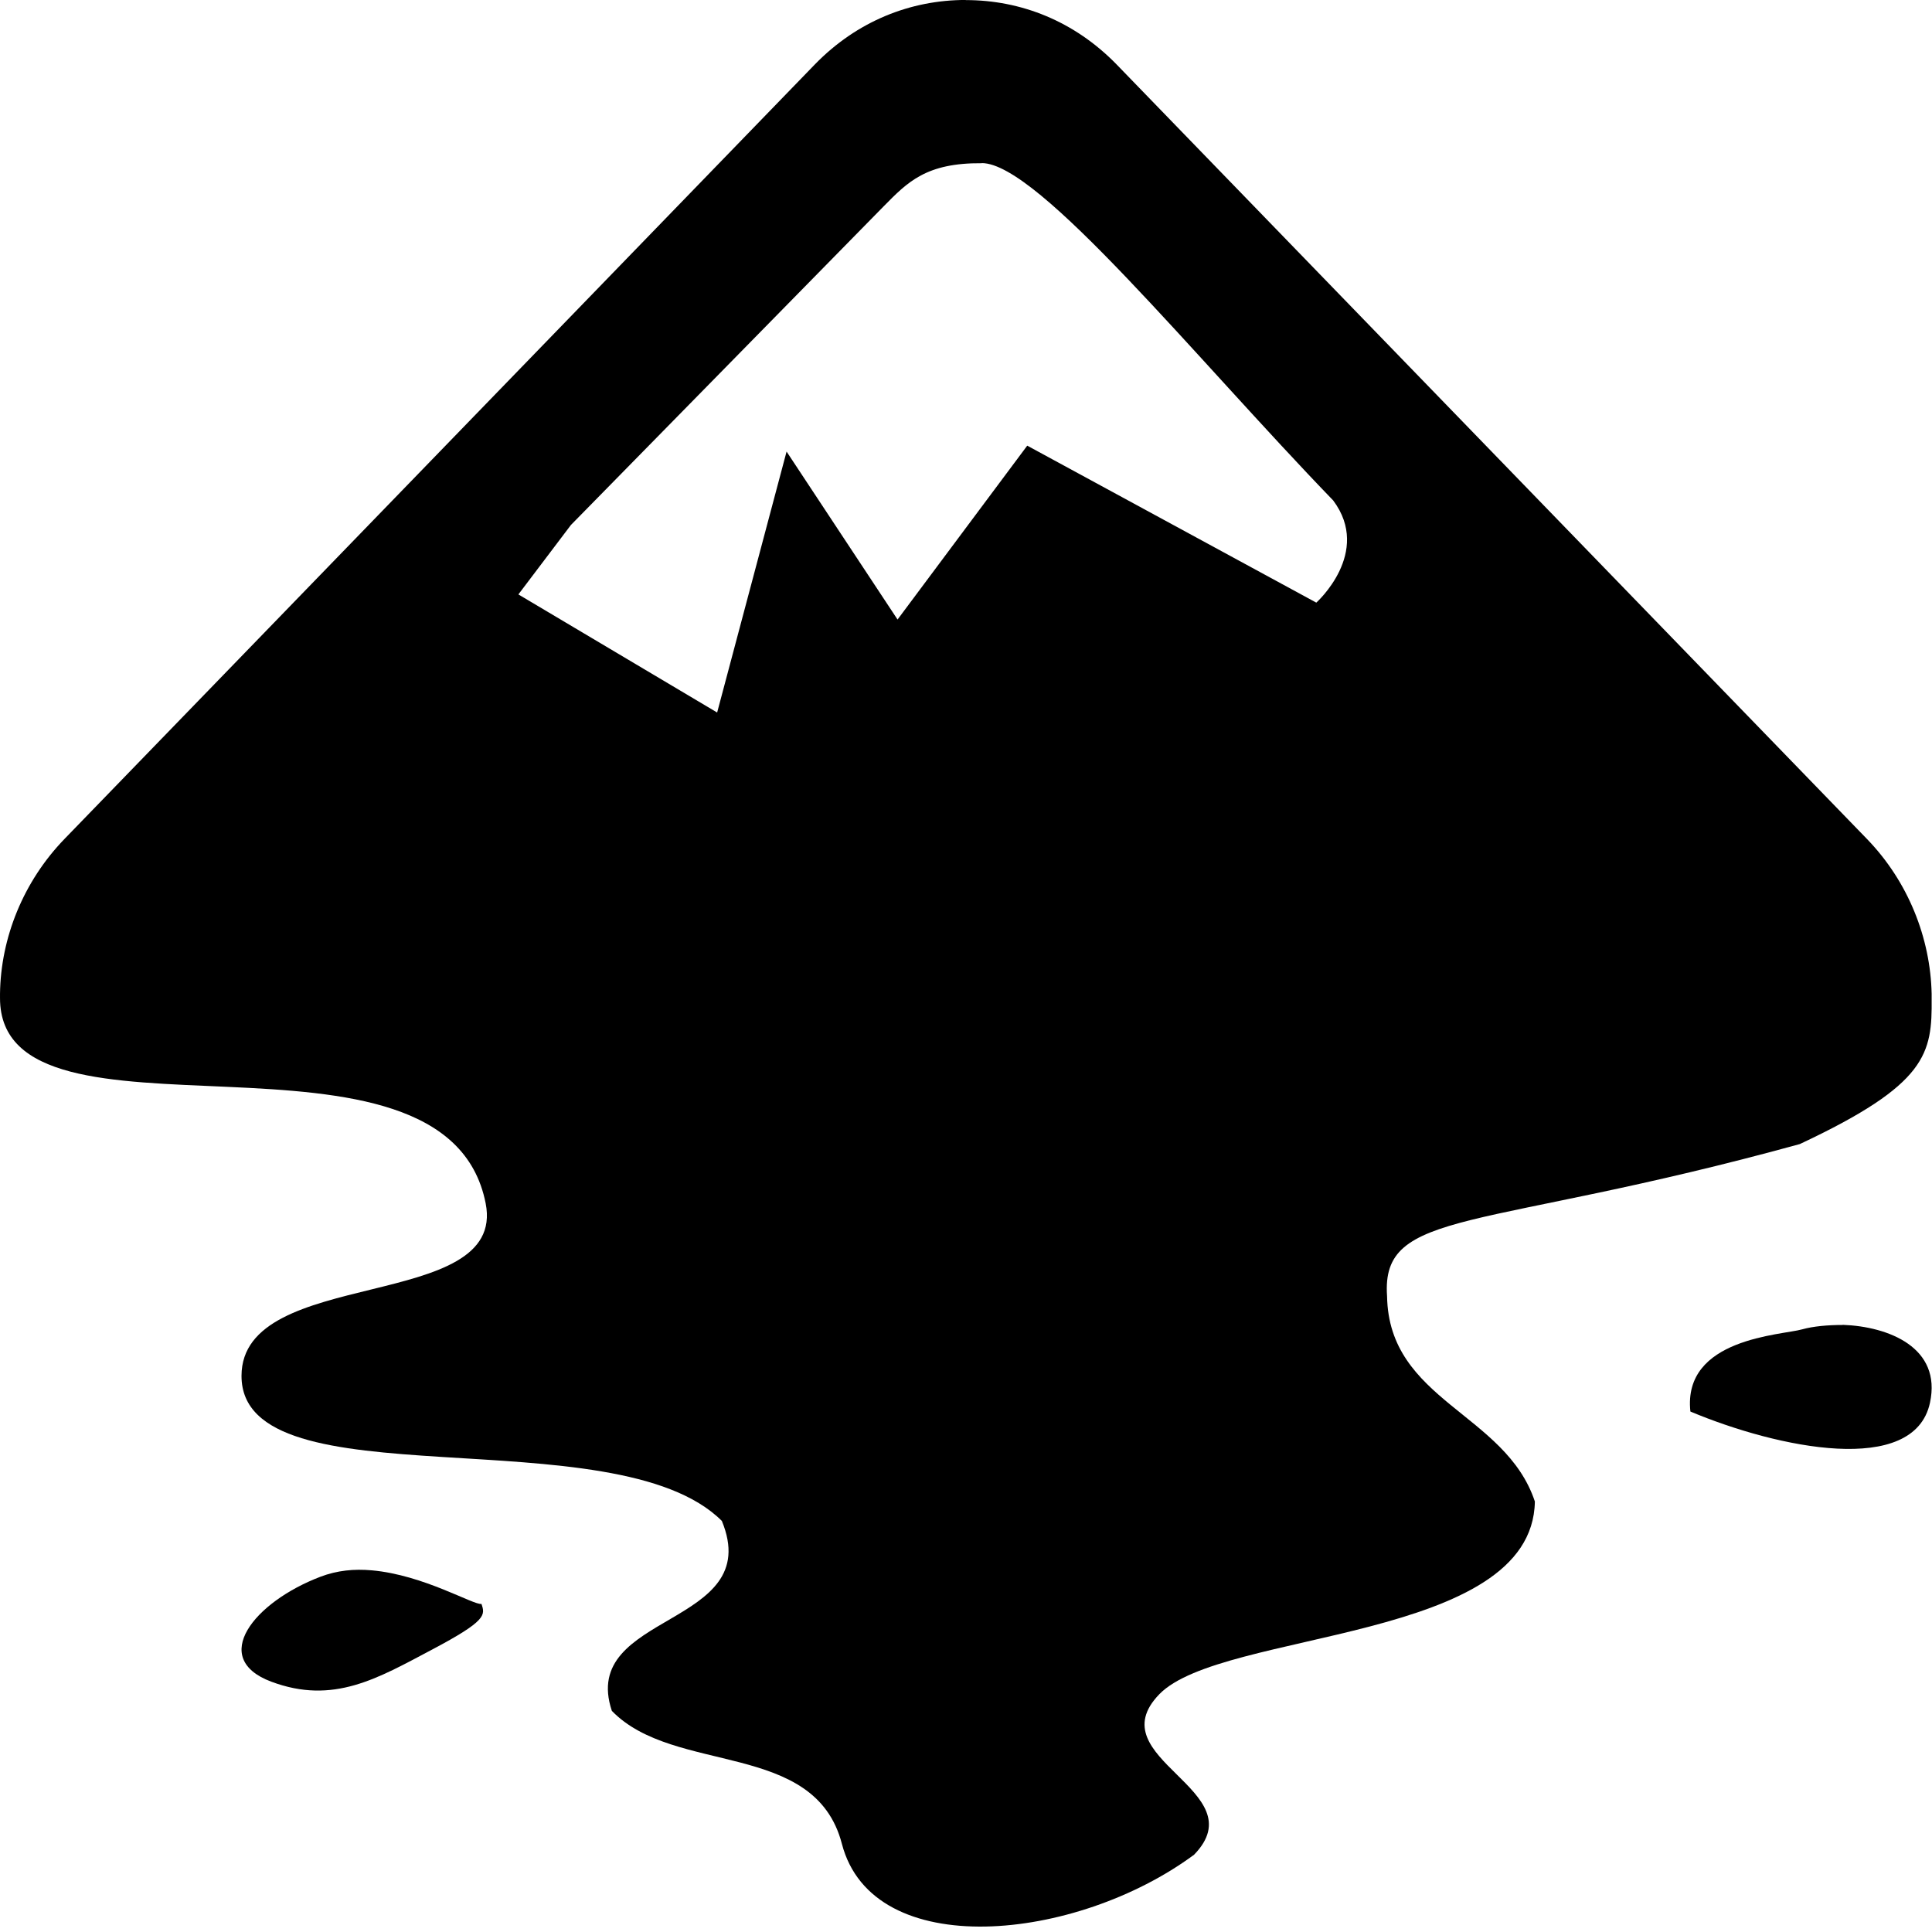
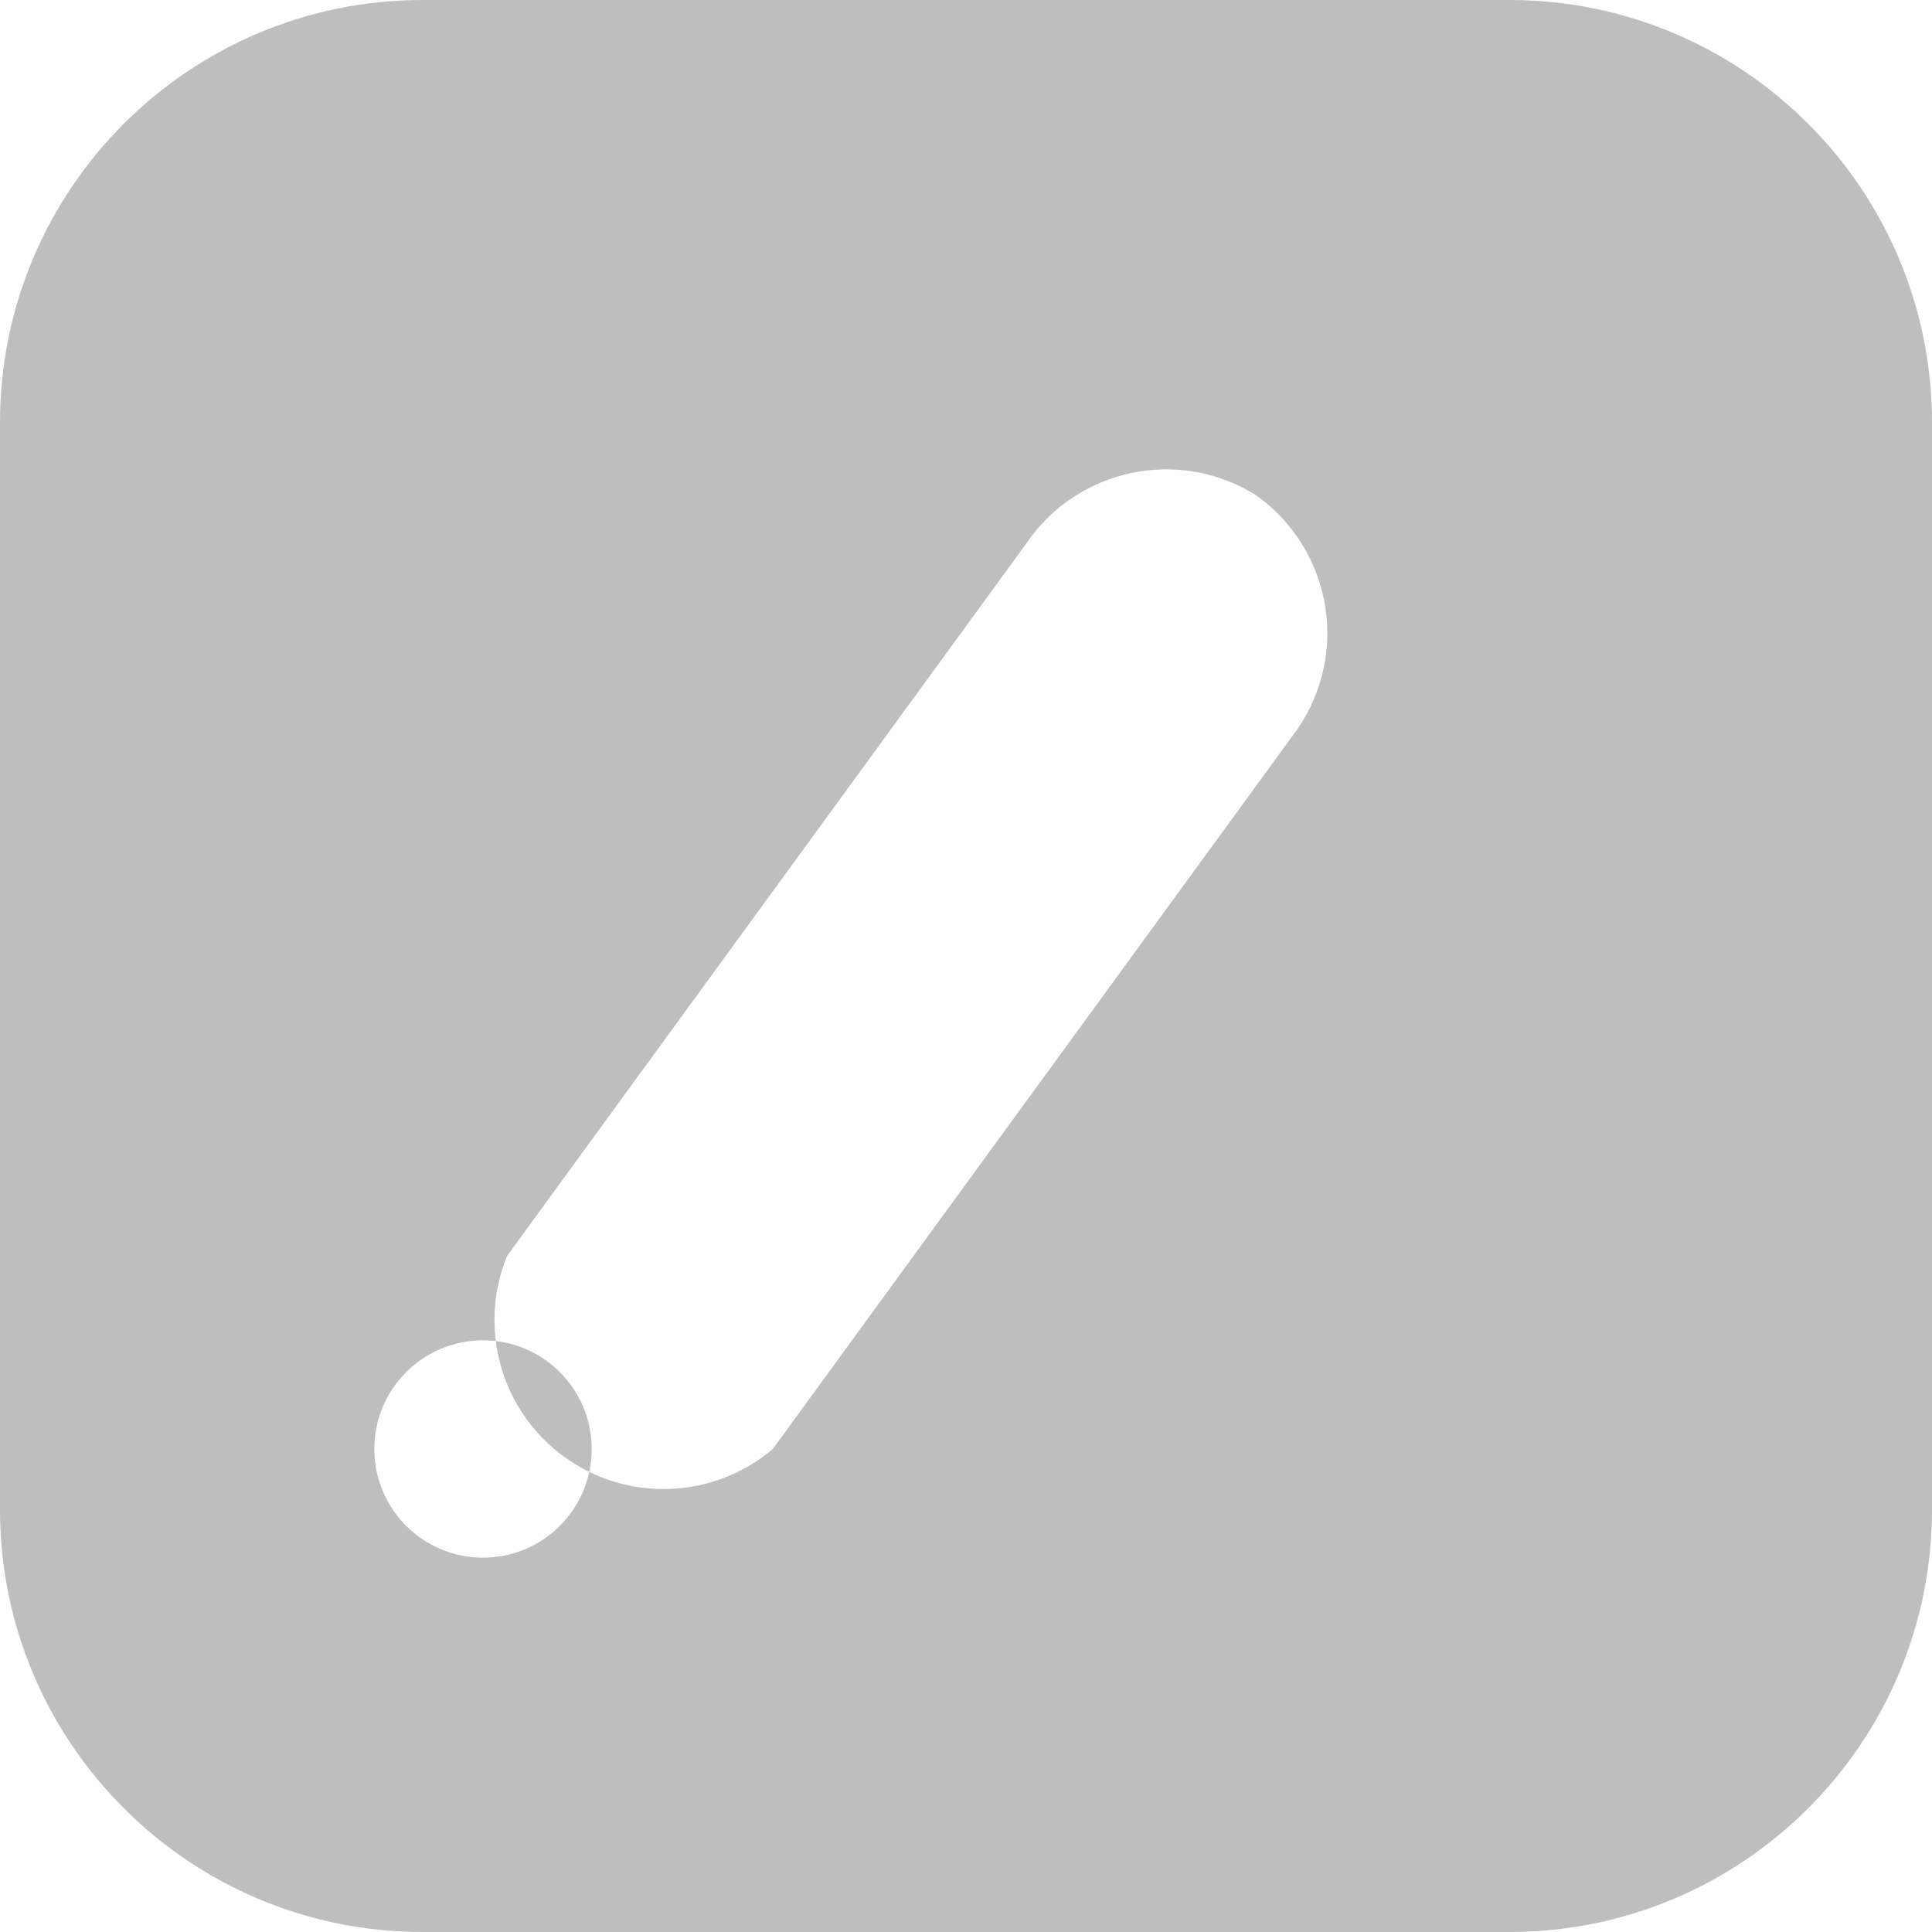
- <svg xmlns="http://www.w3.org/2000/svg" version="1.1" id="svg1" width="16" height="16" viewBox="0 0 16 16">
-   <g transform="translate(-225.0989,-567.3713)" id="inkscape-logo">
-     <path id="rect13270-8" d="m 225.099,567.371 h 16 v 16 H 225.099 Z" style="opacity:0;fill:none" />
-     <path style="opacity:1" d="m 233.097,567.371 c -0.456,0 -0.9,0.174 -1.25,0.534 l -6.213,6.413 c -0.343,0.354 -0.529,0.821 -0.535,1.283 -10e-5,0.01 0,0.028 0,0.036 -10e-5,1.373 3.691,0.021 4.022,1.7 0.179,0.908 -2.022,0.515 -2.022,1.429 0,1.072 3.094,0.317 3.978,1.201 0.363,0.884 -1.186,0.751 -0.911,1.573 0.518,0.534 1.681,0.239 1.905,1.101 0.256,0.985 1.941,0.812 2.917,0.09 0.518,-0.534 -0.806,-0.795 -0.288,-1.329 0.518,-0.534 3.091,-0.429 3.11,-1.596 -0.244,-0.734 -1.21,-0.833 -1.224,-1.7 -0.052,-0.734 0.766,-0.53 3.418,-1.26 1.06,-0.497 1.096,-0.75 1.092,-1.208 -1e-4,-0.01 0,-0.026 0,-0.036 -0.01,-0.461 -0.193,-0.929 -0.536,-1.283 l -6.213,-6.413 c -0.35,-0.36 -0.793,-0.534 -1.25,-0.534 z m 0.133,1.351 c 0.47,0 1.761,1.605 2.91,2.794 0.323,0.432 -0.14,0.846 -0.14,0.846 l -2.394,-1.3 -1.074,1.44 -0.919,-1.391 -0.575,2.161 -1.646,-0.978 0.435,-0.575 2.59,-2.639 c 0.199,-0.202 0.352,-0.361 0.814,-0.357 z" id="path13254-1" />
-     <path style="opacity:1" d="m 240.361,578.344 c -0.126,0 -0.246,0.011 -0.336,0.036 -0.17,0.049 -0.993,0.071 -0.927,0.681 0.727,0.305 1.852,0.538 1.984,-0.072 0.099,-0.458 -0.342,-0.632 -0.722,-0.646 z" id="path13250-6" />
-     <path style="opacity:1" d="m 228.176,580.376 c -0.144,-0.013 -0.285,6e-4 -0.423,0.053 -0.552,0.21 -0.923,0.676 -0.408,0.869 0.515,0.193 0.881,-0.027 1.333,-0.266 0.452,-0.239 0.44,-0.286 0.408,-0.378 -0.063,0.013 -0.477,-0.24 -0.909,-0.278 z" id="path13248-6" />
-     <path style="opacity:0;fill:none" d="m 238.304,580.371 c -0.37,0.152 -0.365,0.682 -0.07,0.911 0.296,0.229 0.666,0.081 0.813,-0.072 0.148,-0.152 0,-0.687 -0.744,-0.839 z" id="path1217-0" />
-   </g>
+ <svg xmlns="http://www.w3.org/2000/svg" width="16" height="16" viewBox="0 0 16 16">
+   <path fill="#bebebe" d="M3.5 0h9A3.5 3.5 0 0 1 16 3.5v9a3.5 3.5 0 0 1-3.5 3.5h-9A3.5 3.5 0 0 1 0 12.5v-9A3.5 3.5 0 0 1 3.5 0zm6.9 4.1a1.4 1.4 0 0 0-1.9.4l-4.3 5.9a1.4 1.4 0 0 0 2.2 1.6l4.3-5.9a1.4 1.4 0 0 0-.3-2zM4 11.1a.9.9 0 1 0 0 1.8.9.9 0 0 0 0-1.8z" />
</svg>
